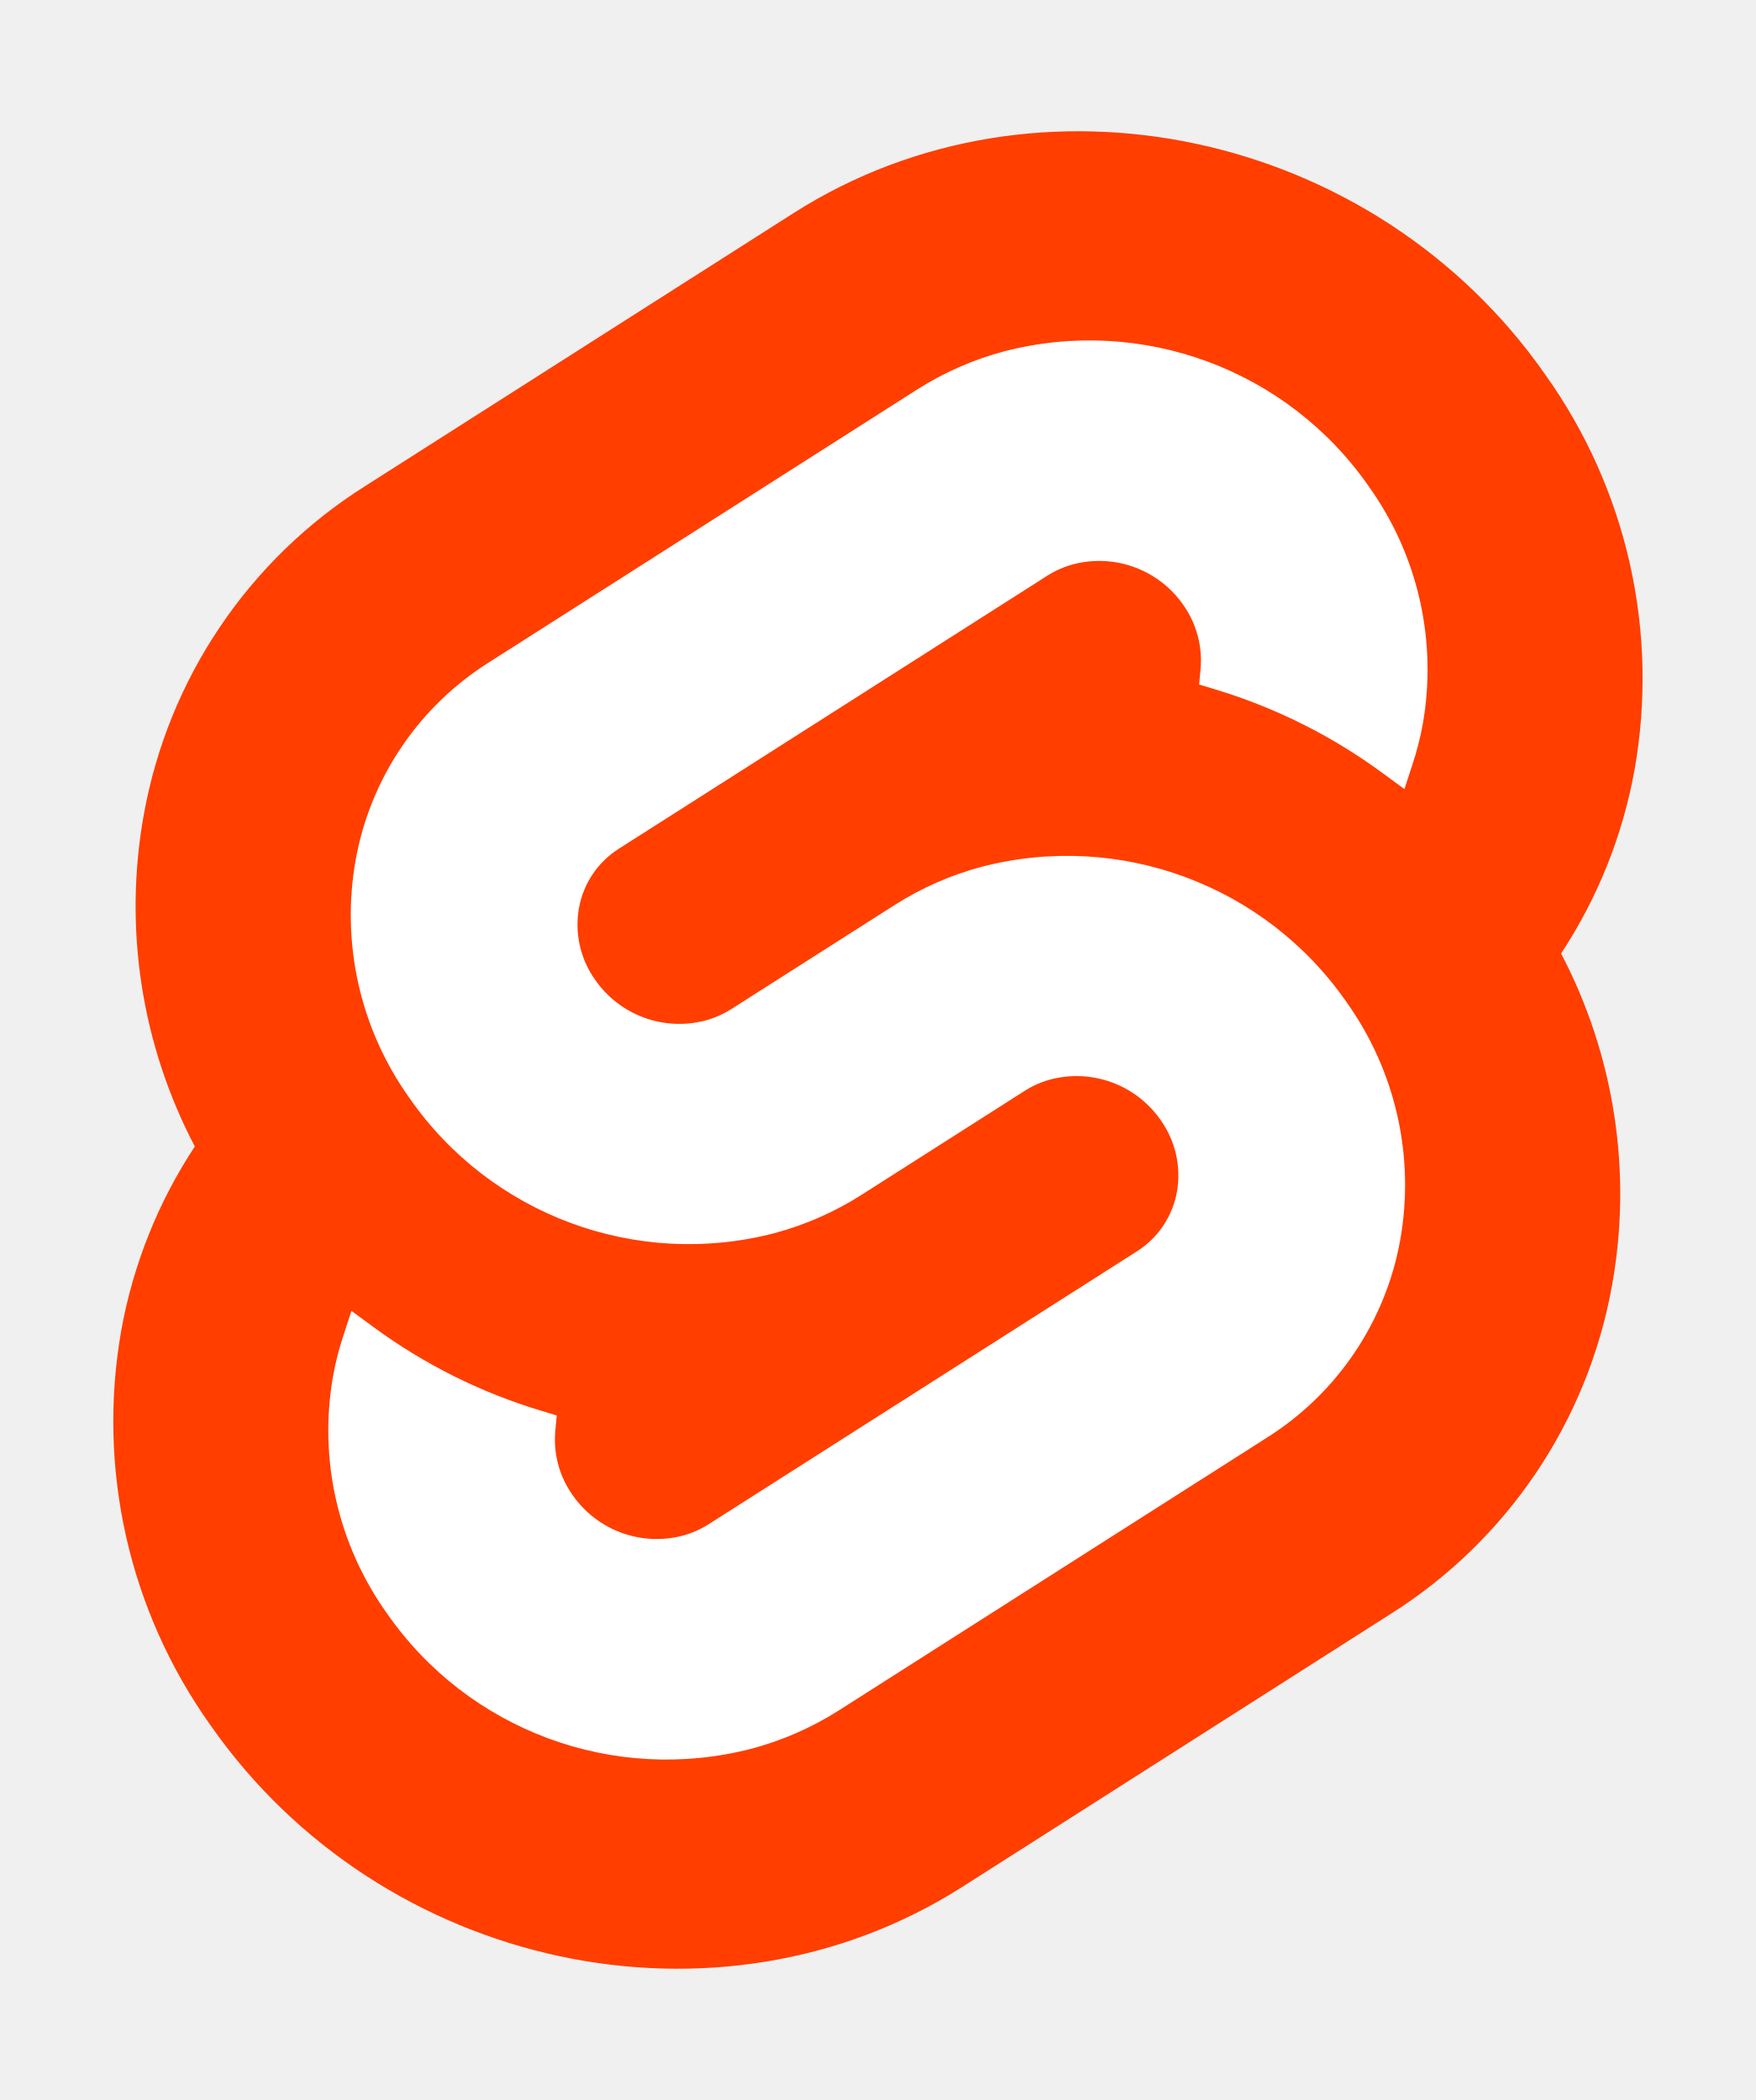
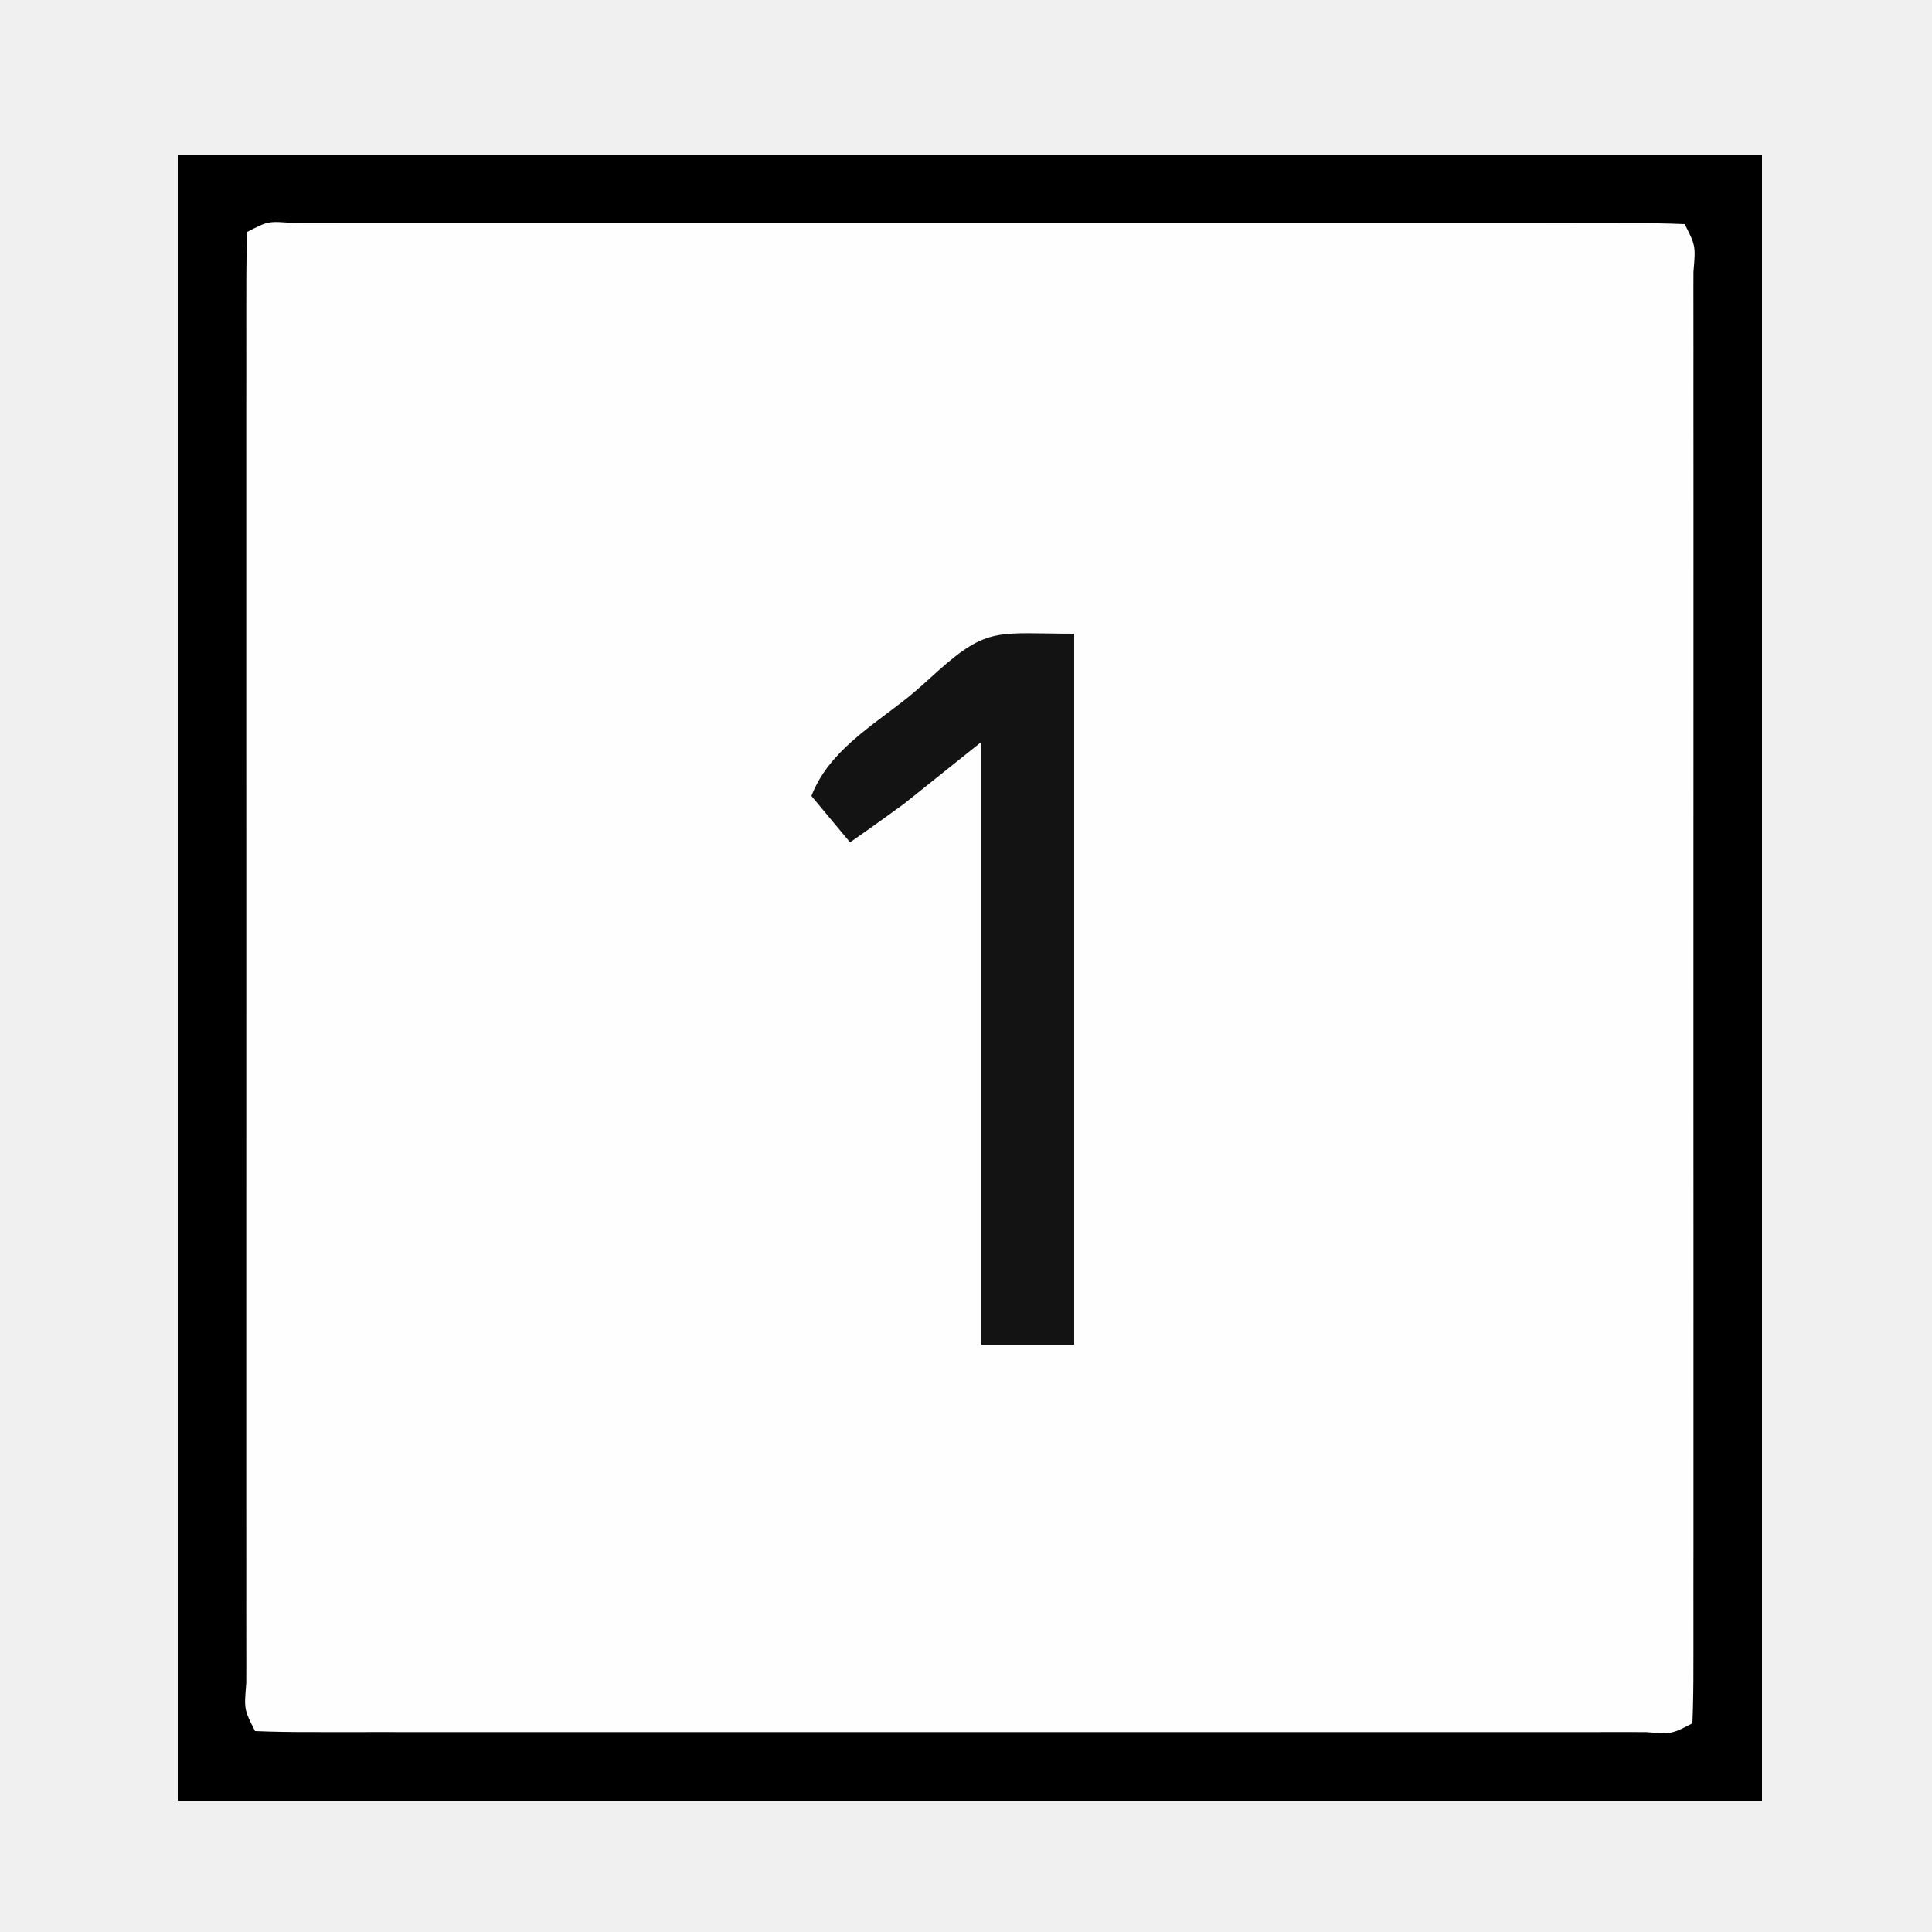
- <svg xmlns="http://www.w3.org/2000/svg" width="107" height="128" viewBox="0 0 107 128">
-   <path d="M94.157 22.819c-10.4-14.885-30.94-19.297-45.792-9.835L22.282 29.608A29.92 29.92 0 0 0 8.764 49.65a31.5 31.5 0 0 0 3.108 20.231 30 30 0 0 0-4.477 11.183 31.9 31.9 0 0 0 5.448 24.116c10.402 14.887 30.942 19.297 45.791 9.835l26.083-16.624A29.92 29.92 0 0 0 98.235 78.35a31.53 31.53 0 0 0-3.105-20.232 30 30 0 0 0 4.474-11.182 31.88 31.88 0 0 0-5.447-24.116" style="fill:#ff3e00" />
-   <path d="M45.817 106.582a20.72 20.72 0 0 1-22.237-8.243 19.17 19.17 0 0 1-3.277-14.503 18 18 0 0 1 .624-2.435l.49-1.498 1.337.981a33.6 33.6 0 0 0 10.203 5.098l.97.294-.09.968a5.85 5.85 0 0 0 1.052 3.878 6.24 6.24 0 0 0 6.695 2.485 5.8 5.8 0 0 0 1.603-.704L69.27 76.28a5.43 5.43 0 0 0 2.45-3.631 5.8 5.8 0 0 0-.987-4.371 6.24 6.24 0 0 0-6.698-2.487 5.7 5.7 0 0 0-1.6.704l-9.953 6.345a19 19 0 0 1-5.296 2.326 20.72 20.72 0 0 1-22.237-8.243 19.17 19.17 0 0 1-3.277-14.502 17.99 17.99 0 0 1 8.13-12.052l26.081-16.623a19 19 0 0 1 5.3-2.329 20.72 20.72 0 0 1 22.237 8.243 19.17 19.17 0 0 1 3.277 14.503 18 18 0 0 1-.624 2.435l-.49 1.498-1.337-.98a33.6 33.6 0 0 0-10.203-5.1l-.97-.294.09-.968a5.86 5.86 0 0 0-1.052-3.878 6.24 6.24 0 0 0-6.696-2.485 5.8 5.8 0 0 0-1.602.704L37.73 51.72a5.42 5.42 0 0 0-2.449 3.63 5.79 5.79 0 0 0 .986 4.372 6.24 6.24 0 0 0 6.698 2.486 5.8 5.8 0 0 0 1.602-.704l9.952-6.342a19 19 0 0 1 5.295-2.328 20.72 20.72 0 0 1 22.237 8.242 19.17 19.17 0 0 1 3.277 14.503 18 18 0 0 1-8.13 12.053l-26.081 16.622a19 19 0 0 1-5.3 2.328" style="fill:#fff" />
+ <svg xmlns="http://www.w3.org/2000/svg" version="1.1" width="250" height="250">
+   <path d="M0 0 C67.65 0 135.3 0 205 0 C205 70.29 205 140.58 205 213 C137.35 213 69.7 213 0 213 C0 142.71 0 72.42 0 0 Z " fill="#FEFEFE" transform="translate(23,20)" />
+   <path d="M0 0 C67.65 0 135.3 0 205 0 C205 70.29 205 140.58 205 213 C137.35 213 69.7 213 0 213 C0 142.71 0 72.42 0 0 Z M9 10 C8.9 12.489 8.866 14.951 8.873 17.441 C8.871 18.229 8.87 19.017 8.868 19.829 C8.864 22.491 8.867 25.153 8.871 27.814 C8.869 29.714 8.867 31.614 8.865 33.514 C8.861 38.69 8.863 43.865 8.866 49.041 C8.868 54.444 8.866 59.848 8.864 65.251 C8.862 74.327 8.865 83.403 8.87 92.479 C8.875 102.988 8.873 113.498 8.868 124.007 C8.863 133.012 8.863 142.018 8.865 151.023 C8.867 156.409 8.867 161.796 8.864 167.182 C8.861 172.245 8.863 177.307 8.869 182.37 C8.87 184.233 8.87 186.097 8.867 187.961 C8.865 190.494 8.868 193.027 8.873 195.559 C8.871 196.307 8.869 197.054 8.866 197.824 C8.58 201.198 8.58 201.198 10 204 C12.388 204.1 14.748 204.134 17.137 204.127 C17.892 204.129 18.648 204.13 19.427 204.132 C21.978 204.136 24.529 204.133 27.08 204.129 C28.901 204.131 30.722 204.133 32.544 204.135 C37.504 204.139 42.465 204.137 47.425 204.134 C52.605 204.132 57.784 204.134 62.963 204.136 C71.662 204.138 80.362 204.135 89.061 204.13 C99.134 204.125 109.207 204.127 119.28 204.132 C127.912 204.137 136.544 204.137 145.175 204.135 C150.338 204.133 155.501 204.133 160.664 204.136 C165.516 204.139 170.368 204.137 175.221 204.131 C177.007 204.13 178.794 204.13 180.58 204.133 C183.008 204.135 185.435 204.132 187.863 204.127 C188.938 204.13 188.938 204.13 190.034 204.134 C193.298 204.4 193.298 204.4 196 203 C196.1 200.511 196.134 198.049 196.127 195.559 C196.129 194.771 196.13 193.983 196.132 193.171 C196.136 190.509 196.133 187.847 196.129 185.186 C196.131 183.286 196.133 181.386 196.135 179.486 C196.139 174.31 196.137 169.135 196.134 163.959 C196.132 158.556 196.134 153.152 196.136 147.749 C196.138 138.673 196.135 129.597 196.13 120.521 C196.125 110.012 196.127 99.502 196.132 88.993 C196.137 79.988 196.137 70.982 196.135 61.977 C196.133 56.591 196.133 51.204 196.136 45.818 C196.139 40.755 196.137 35.693 196.131 30.63 C196.13 28.767 196.13 26.903 196.133 25.039 C196.135 22.506 196.132 19.973 196.127 17.441 C196.129 16.693 196.131 15.946 196.134 15.176 C196.42 11.802 196.42 11.802 195 9 C192.612 8.9 190.252 8.866 187.863 8.873 C187.108 8.871 186.352 8.87 185.573 8.868 C183.022 8.864 180.471 8.867 177.92 8.871 C176.099 8.869 174.278 8.867 172.456 8.865 C167.496 8.861 162.535 8.863 157.575 8.866 C152.395 8.868 147.216 8.866 142.037 8.864 C133.338 8.862 124.638 8.865 115.939 8.87 C105.866 8.875 95.793 8.873 85.72 8.868 C77.088 8.863 68.456 8.863 59.825 8.865 C54.662 8.867 49.499 8.867 44.336 8.864 C39.484 8.861 34.632 8.863 29.779 8.869 C27.993 8.87 26.206 8.87 24.42 8.867 C21.992 8.865 19.565 8.868 17.137 8.873 C16.421 8.871 15.704 8.869 14.966 8.866 C11.702 8.6 11.702 8.6 9 10 Z " fill="#000000" transform="translate(23,20)" />
+   <path d="M0 0 C0 30.36 0 60.72 0 92 C-3.96 92 -7.92 92 -12 92 C-12 66.26 -12 40.52 -12 14 C-15.3 16.64 -18.6 19.28 -22 22 C-24.319 23.687 -26.646 25.363 -29 27 C-30.65 25.02 -32.3 23.04 -34 21 C-31.787 15.236 -26.196 11.975 -21.523 8.249 C-20.174 7.143 -18.879 5.972 -17.594 4.793 C-11.121 -0.964 -9.852 0 0 0 Z " fill="#131313" transform="translate(139,82)" />
</svg>
